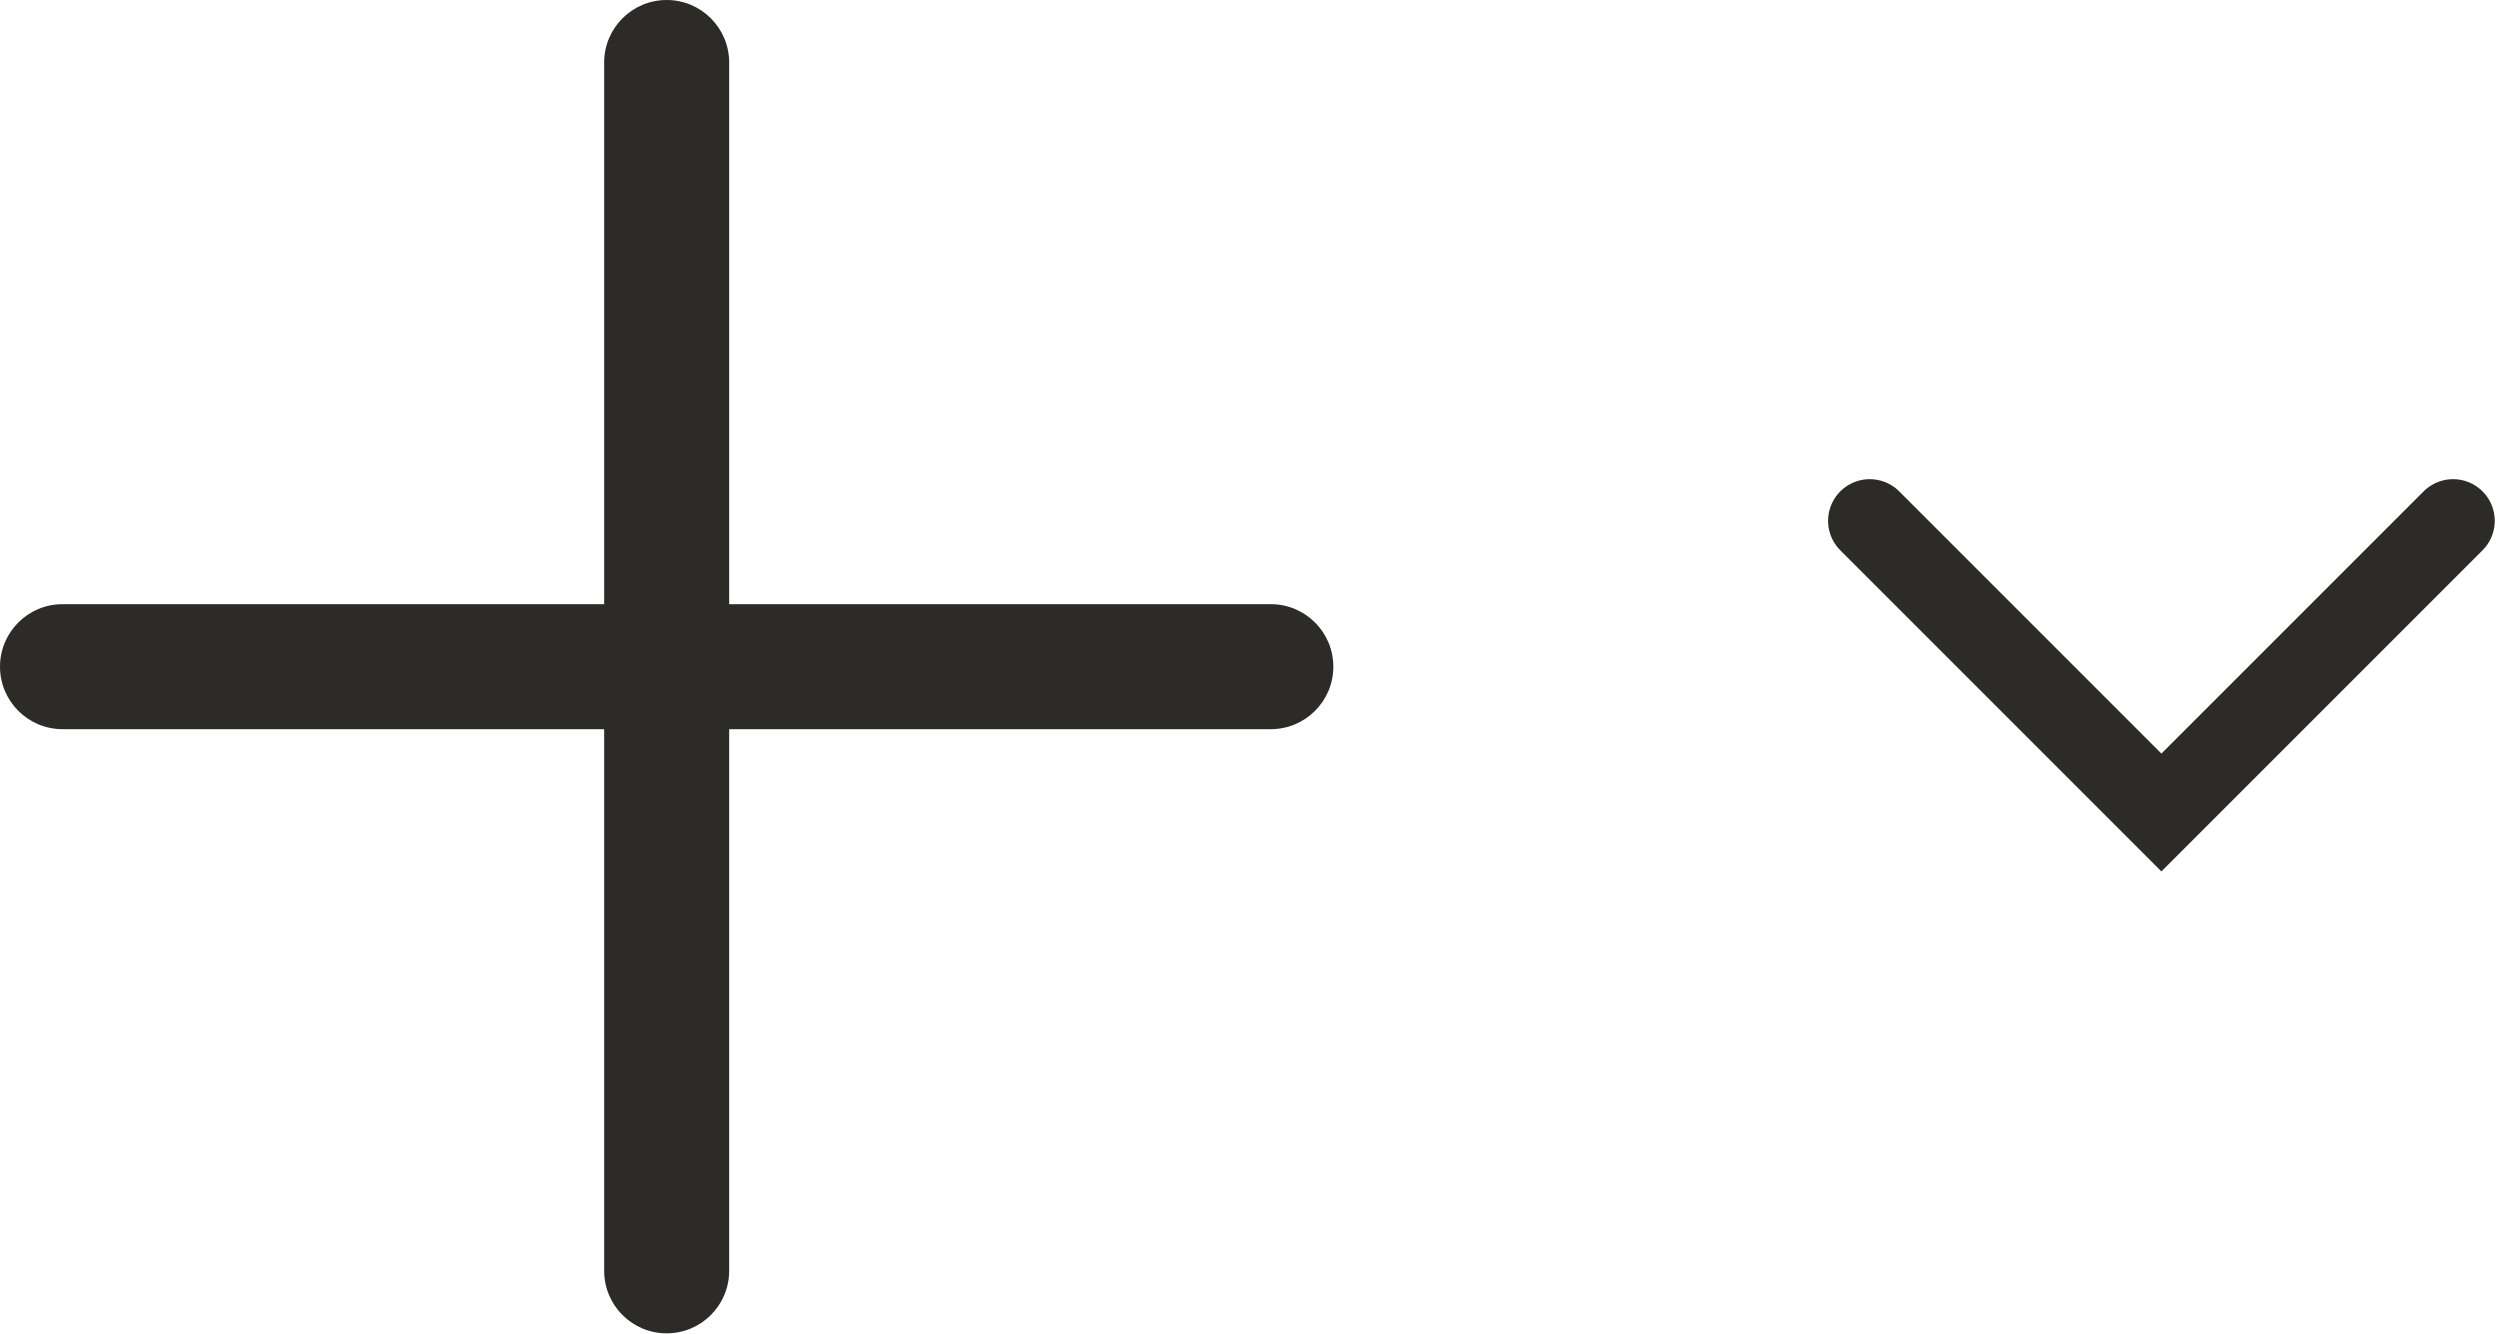
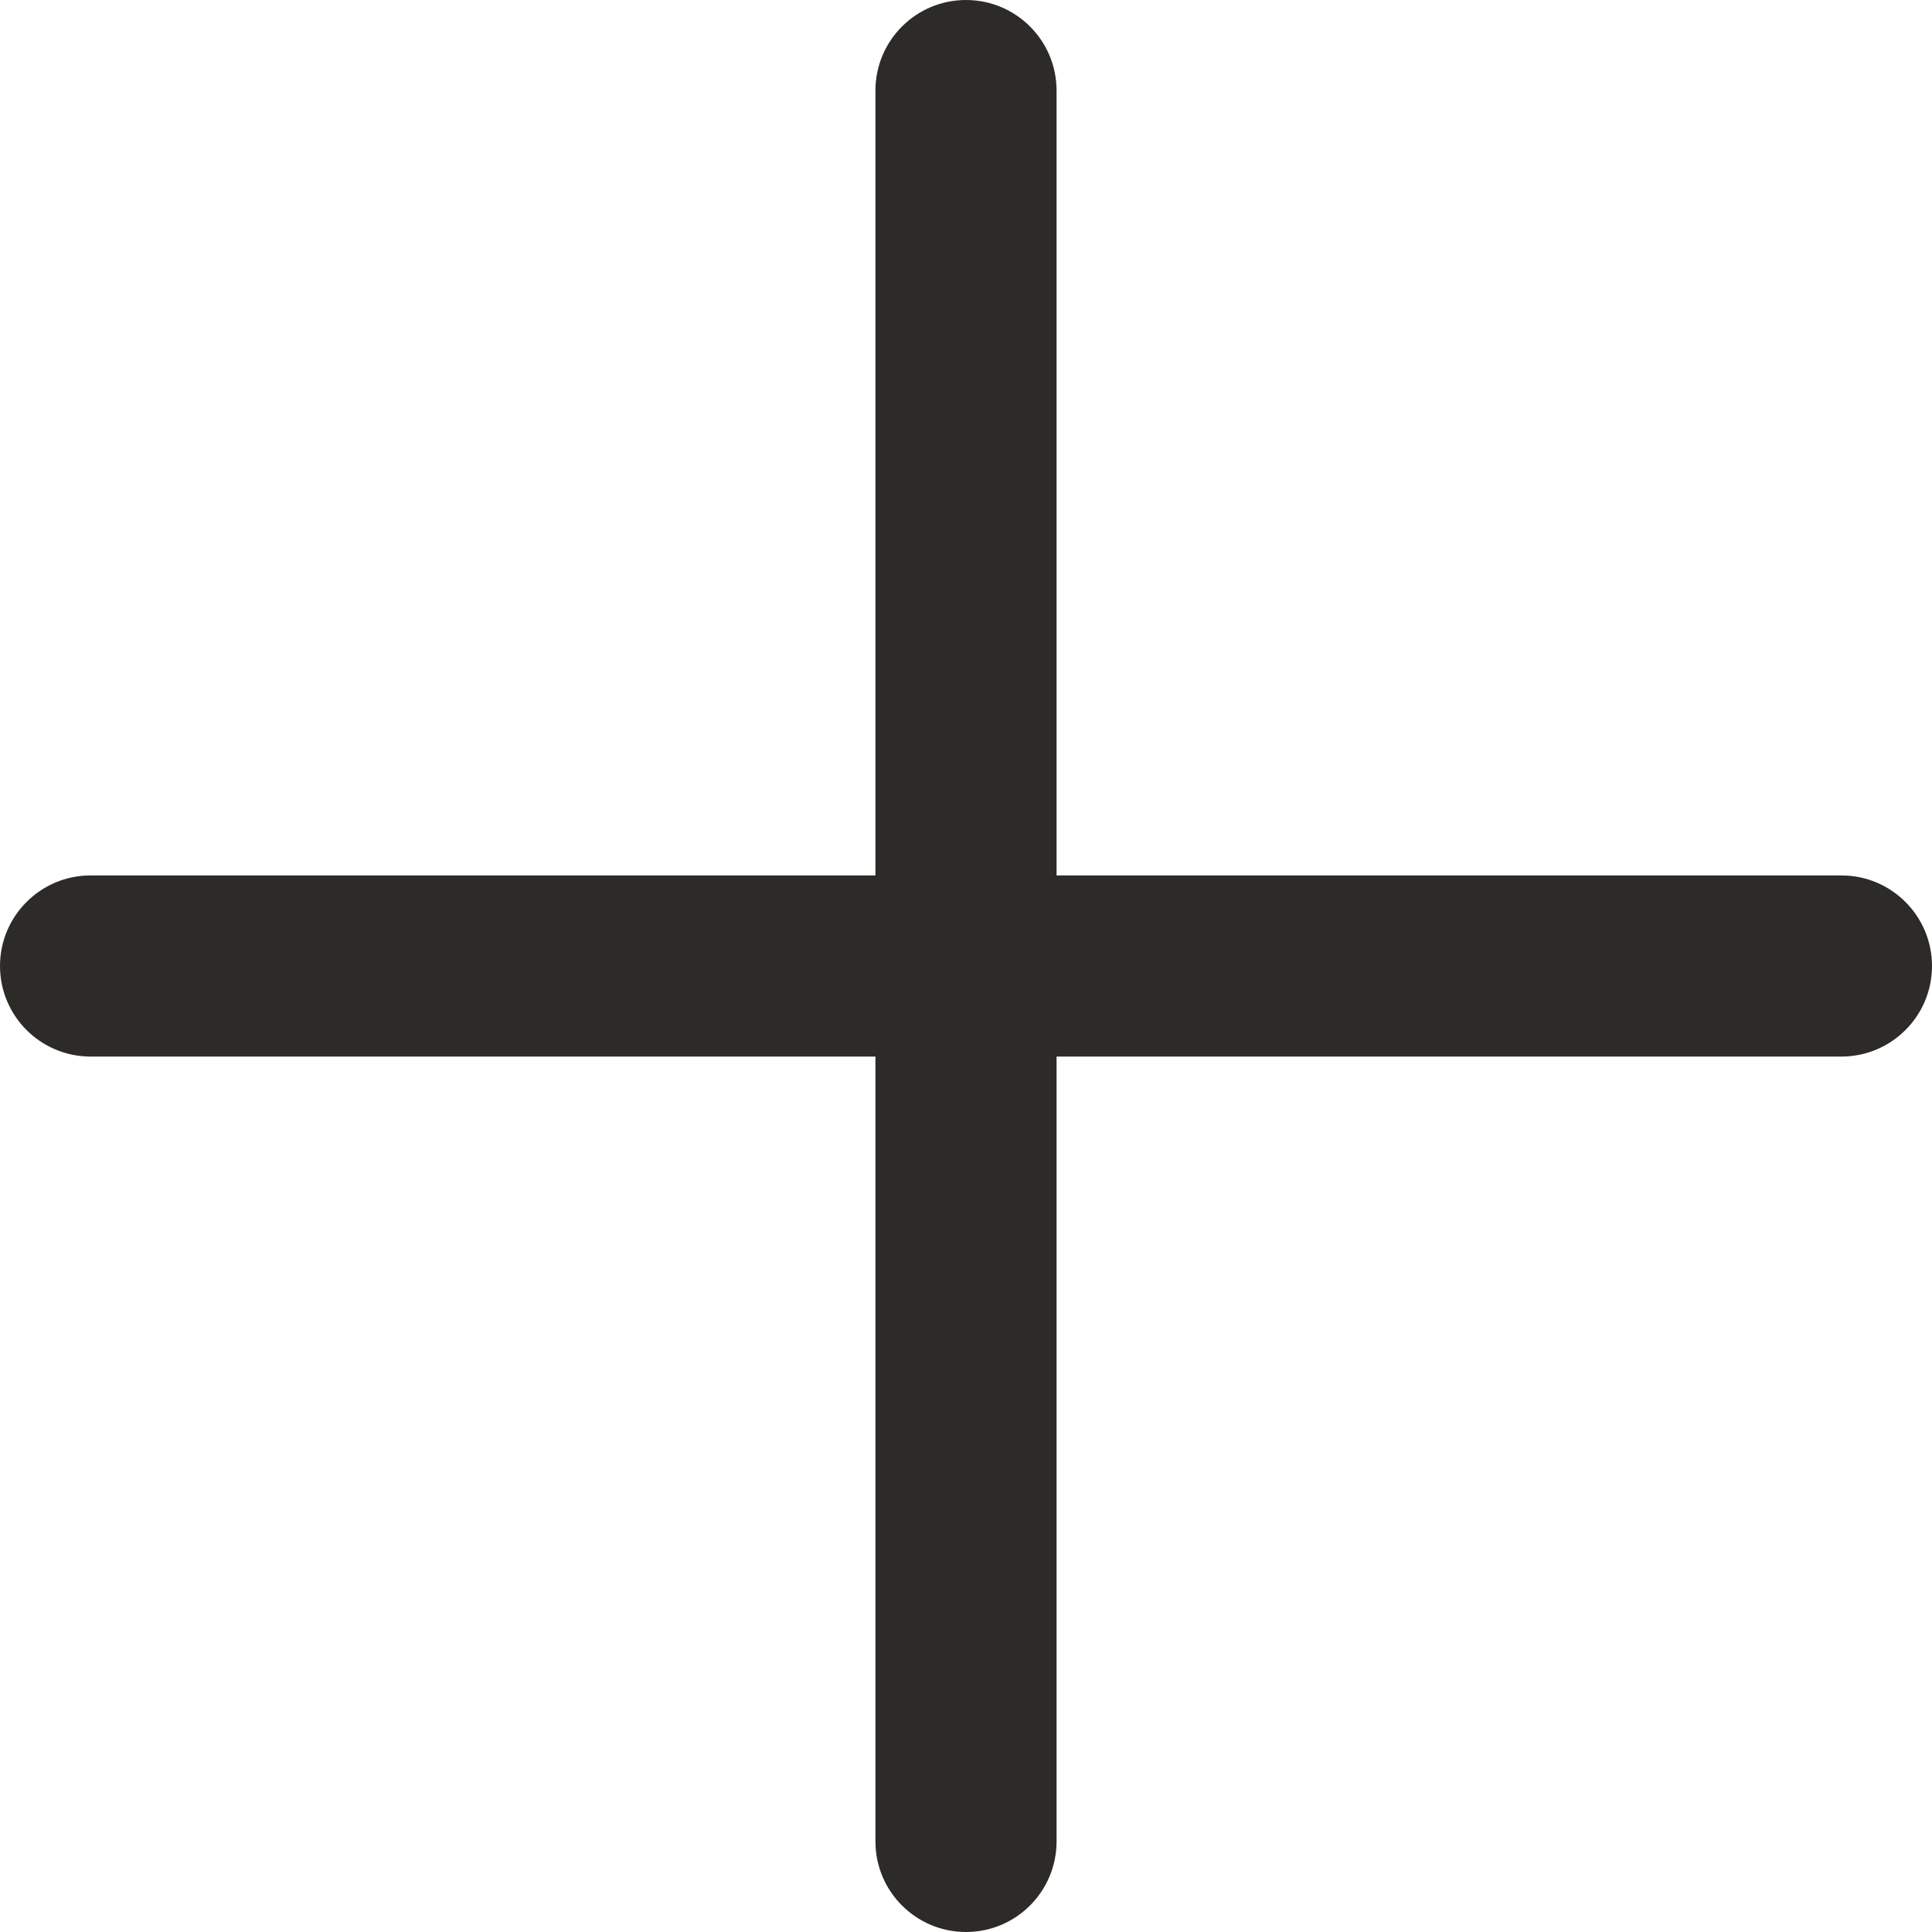
- <svg xmlns="http://www.w3.org/2000/svg" width="30" height="16" viewBox="0 0 30 16" fill="none">
+ <svg xmlns="http://www.w3.org/2000/svg" width="16" height="16" viewBox="0 0 16 16" fill="none">
  <rect x="7.25" width="1.5" height="16" rx="0.75" fill="#2c2b27" />
-   <path d="M15.25 7.25C15.664 7.25 16 7.586 16 8C16 8.414 15.664 8.75 15.25 8.75H0.75C0.336 8.75 0 8.414 0 8C0 7.586 0.336 7.25 0.75 7.25L15.25 7.25Z" fill="#2c2b27" />
-   <path d="M22.437 6.25L25.937 9.75L29.437 6.25" stroke="#2c2b27" stroke-linecap="round" />
+   <path d="M15.25 7.25C15.664 7.25 16 7.586 16 8C16 8.414 15.664 8.75 15.25 8.75H0.75C0.336 8.75 6.10352e-05 8.414 6.10352e-05 8C6.10352e-05 7.586 0.336 7.25 0.75 7.25L15.25 7.25Z" fill="#2c2b27" />
</svg>
